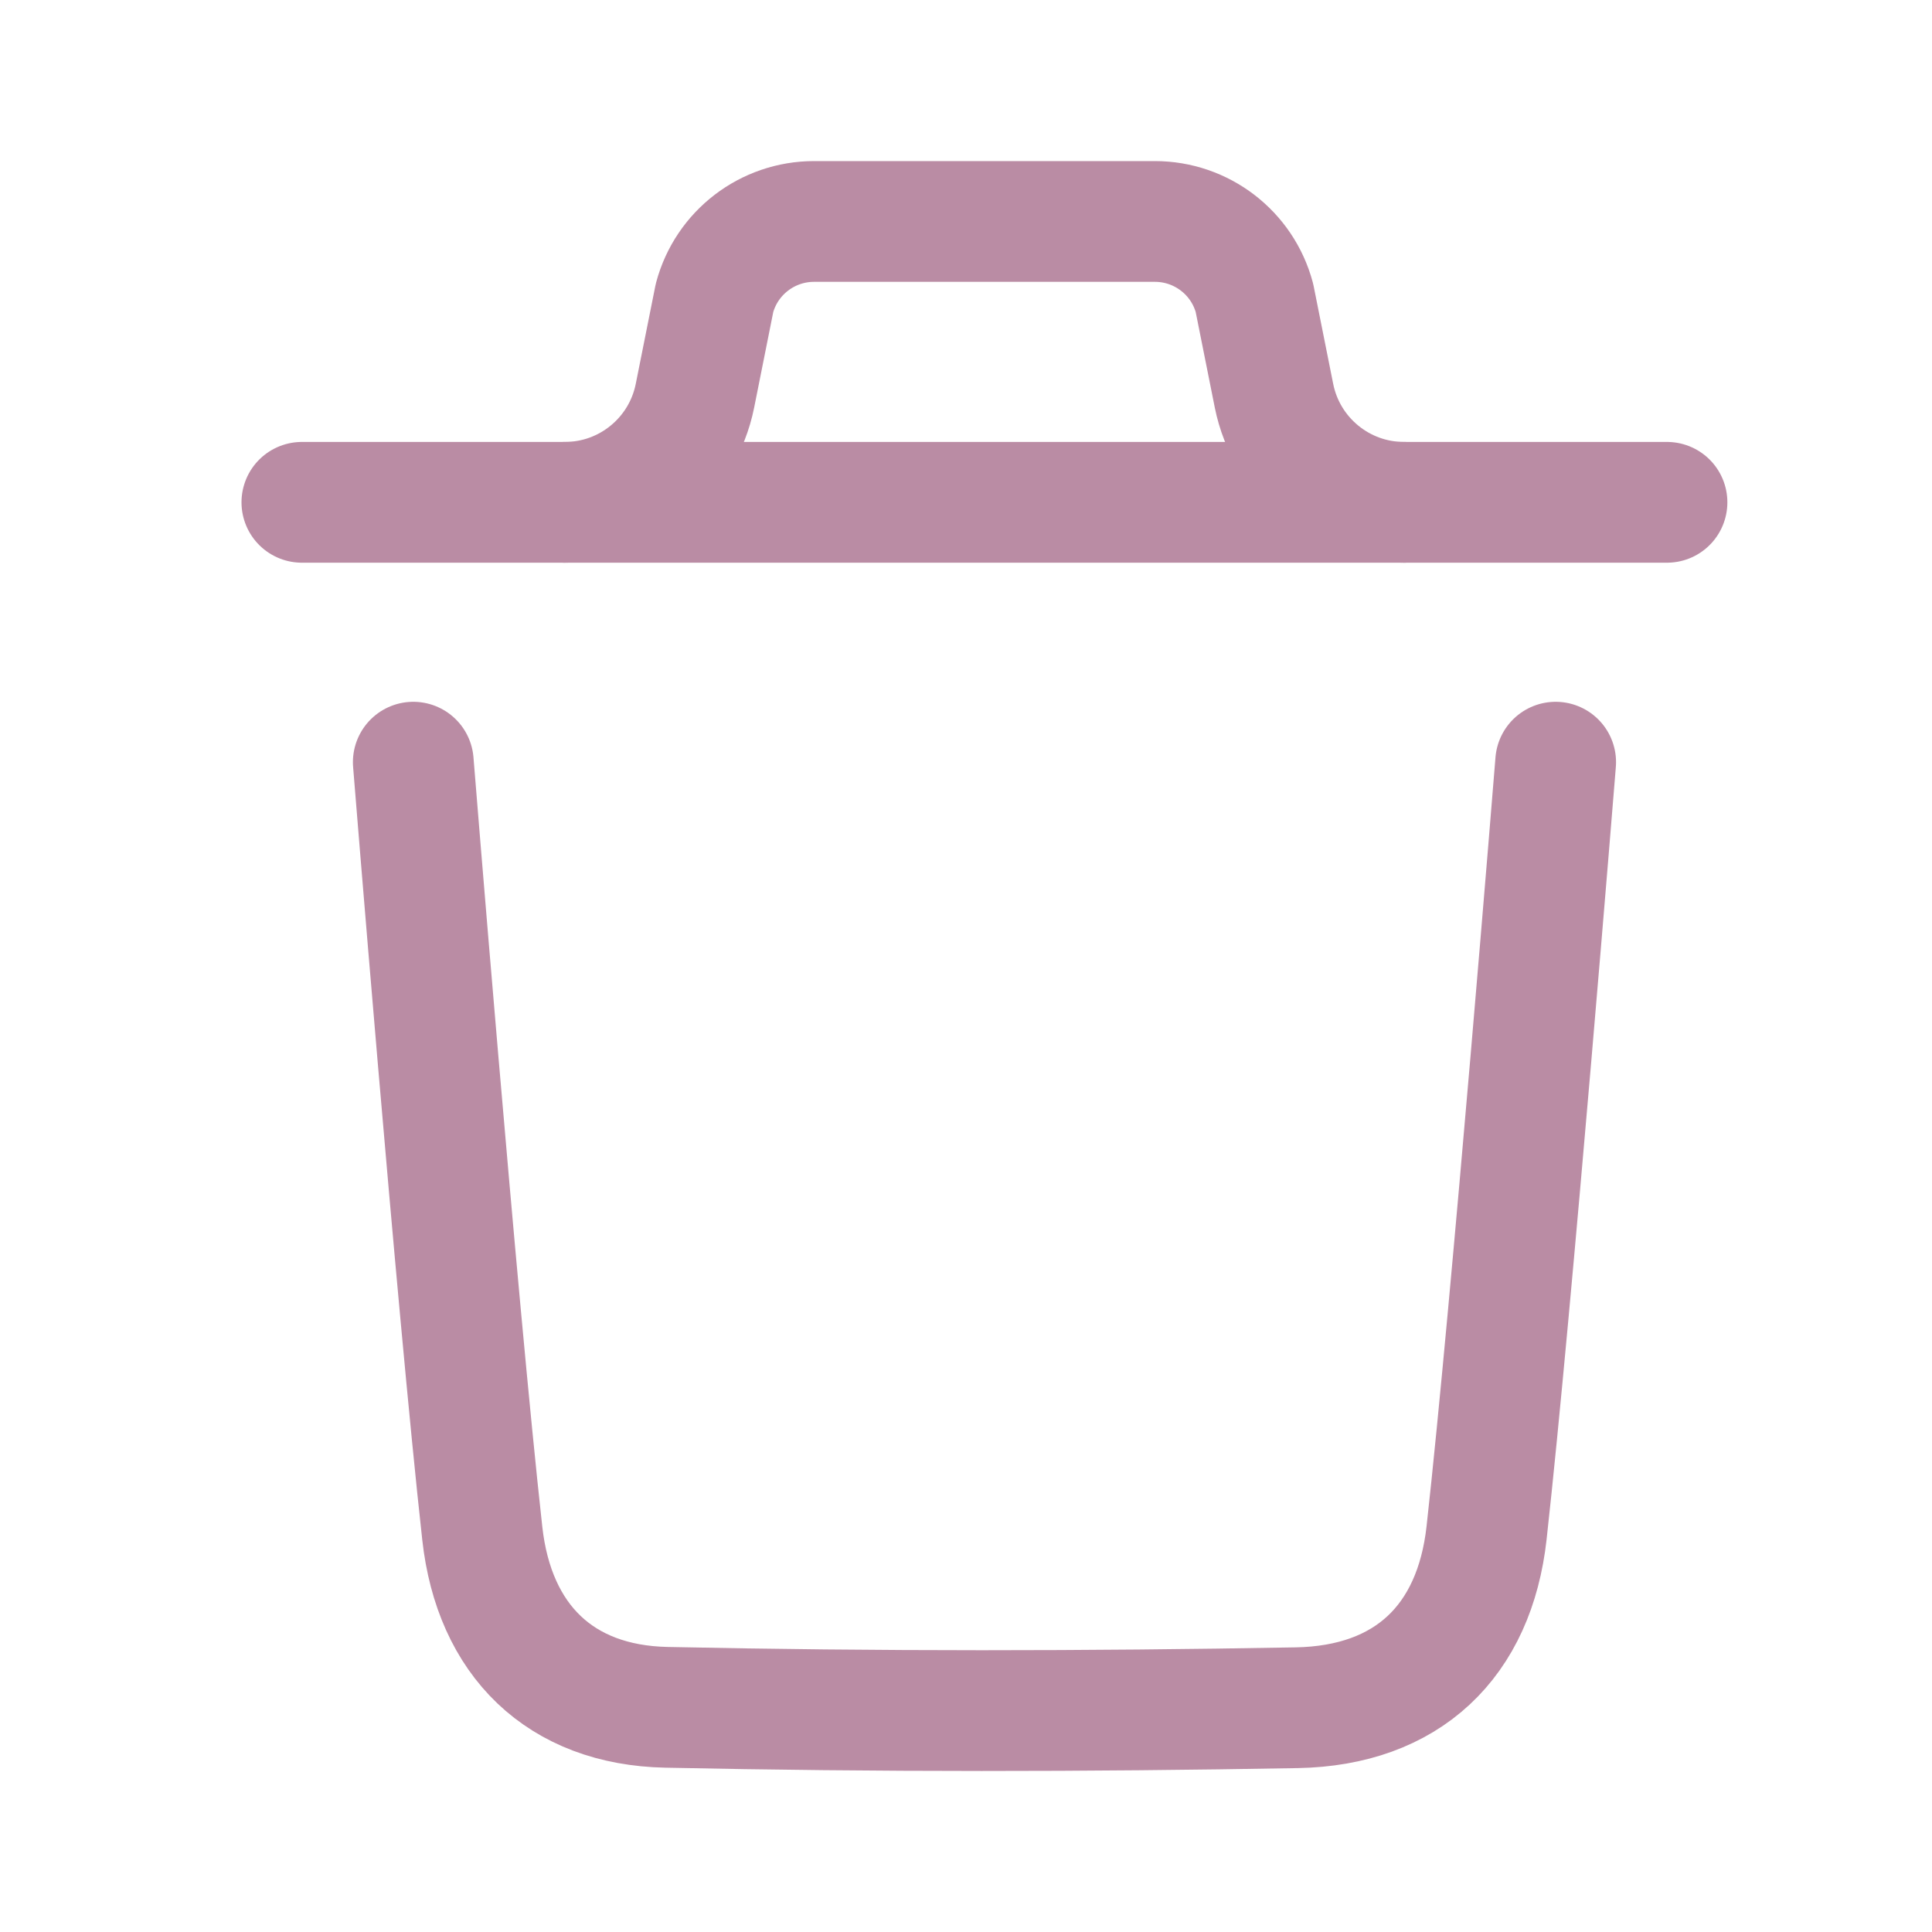
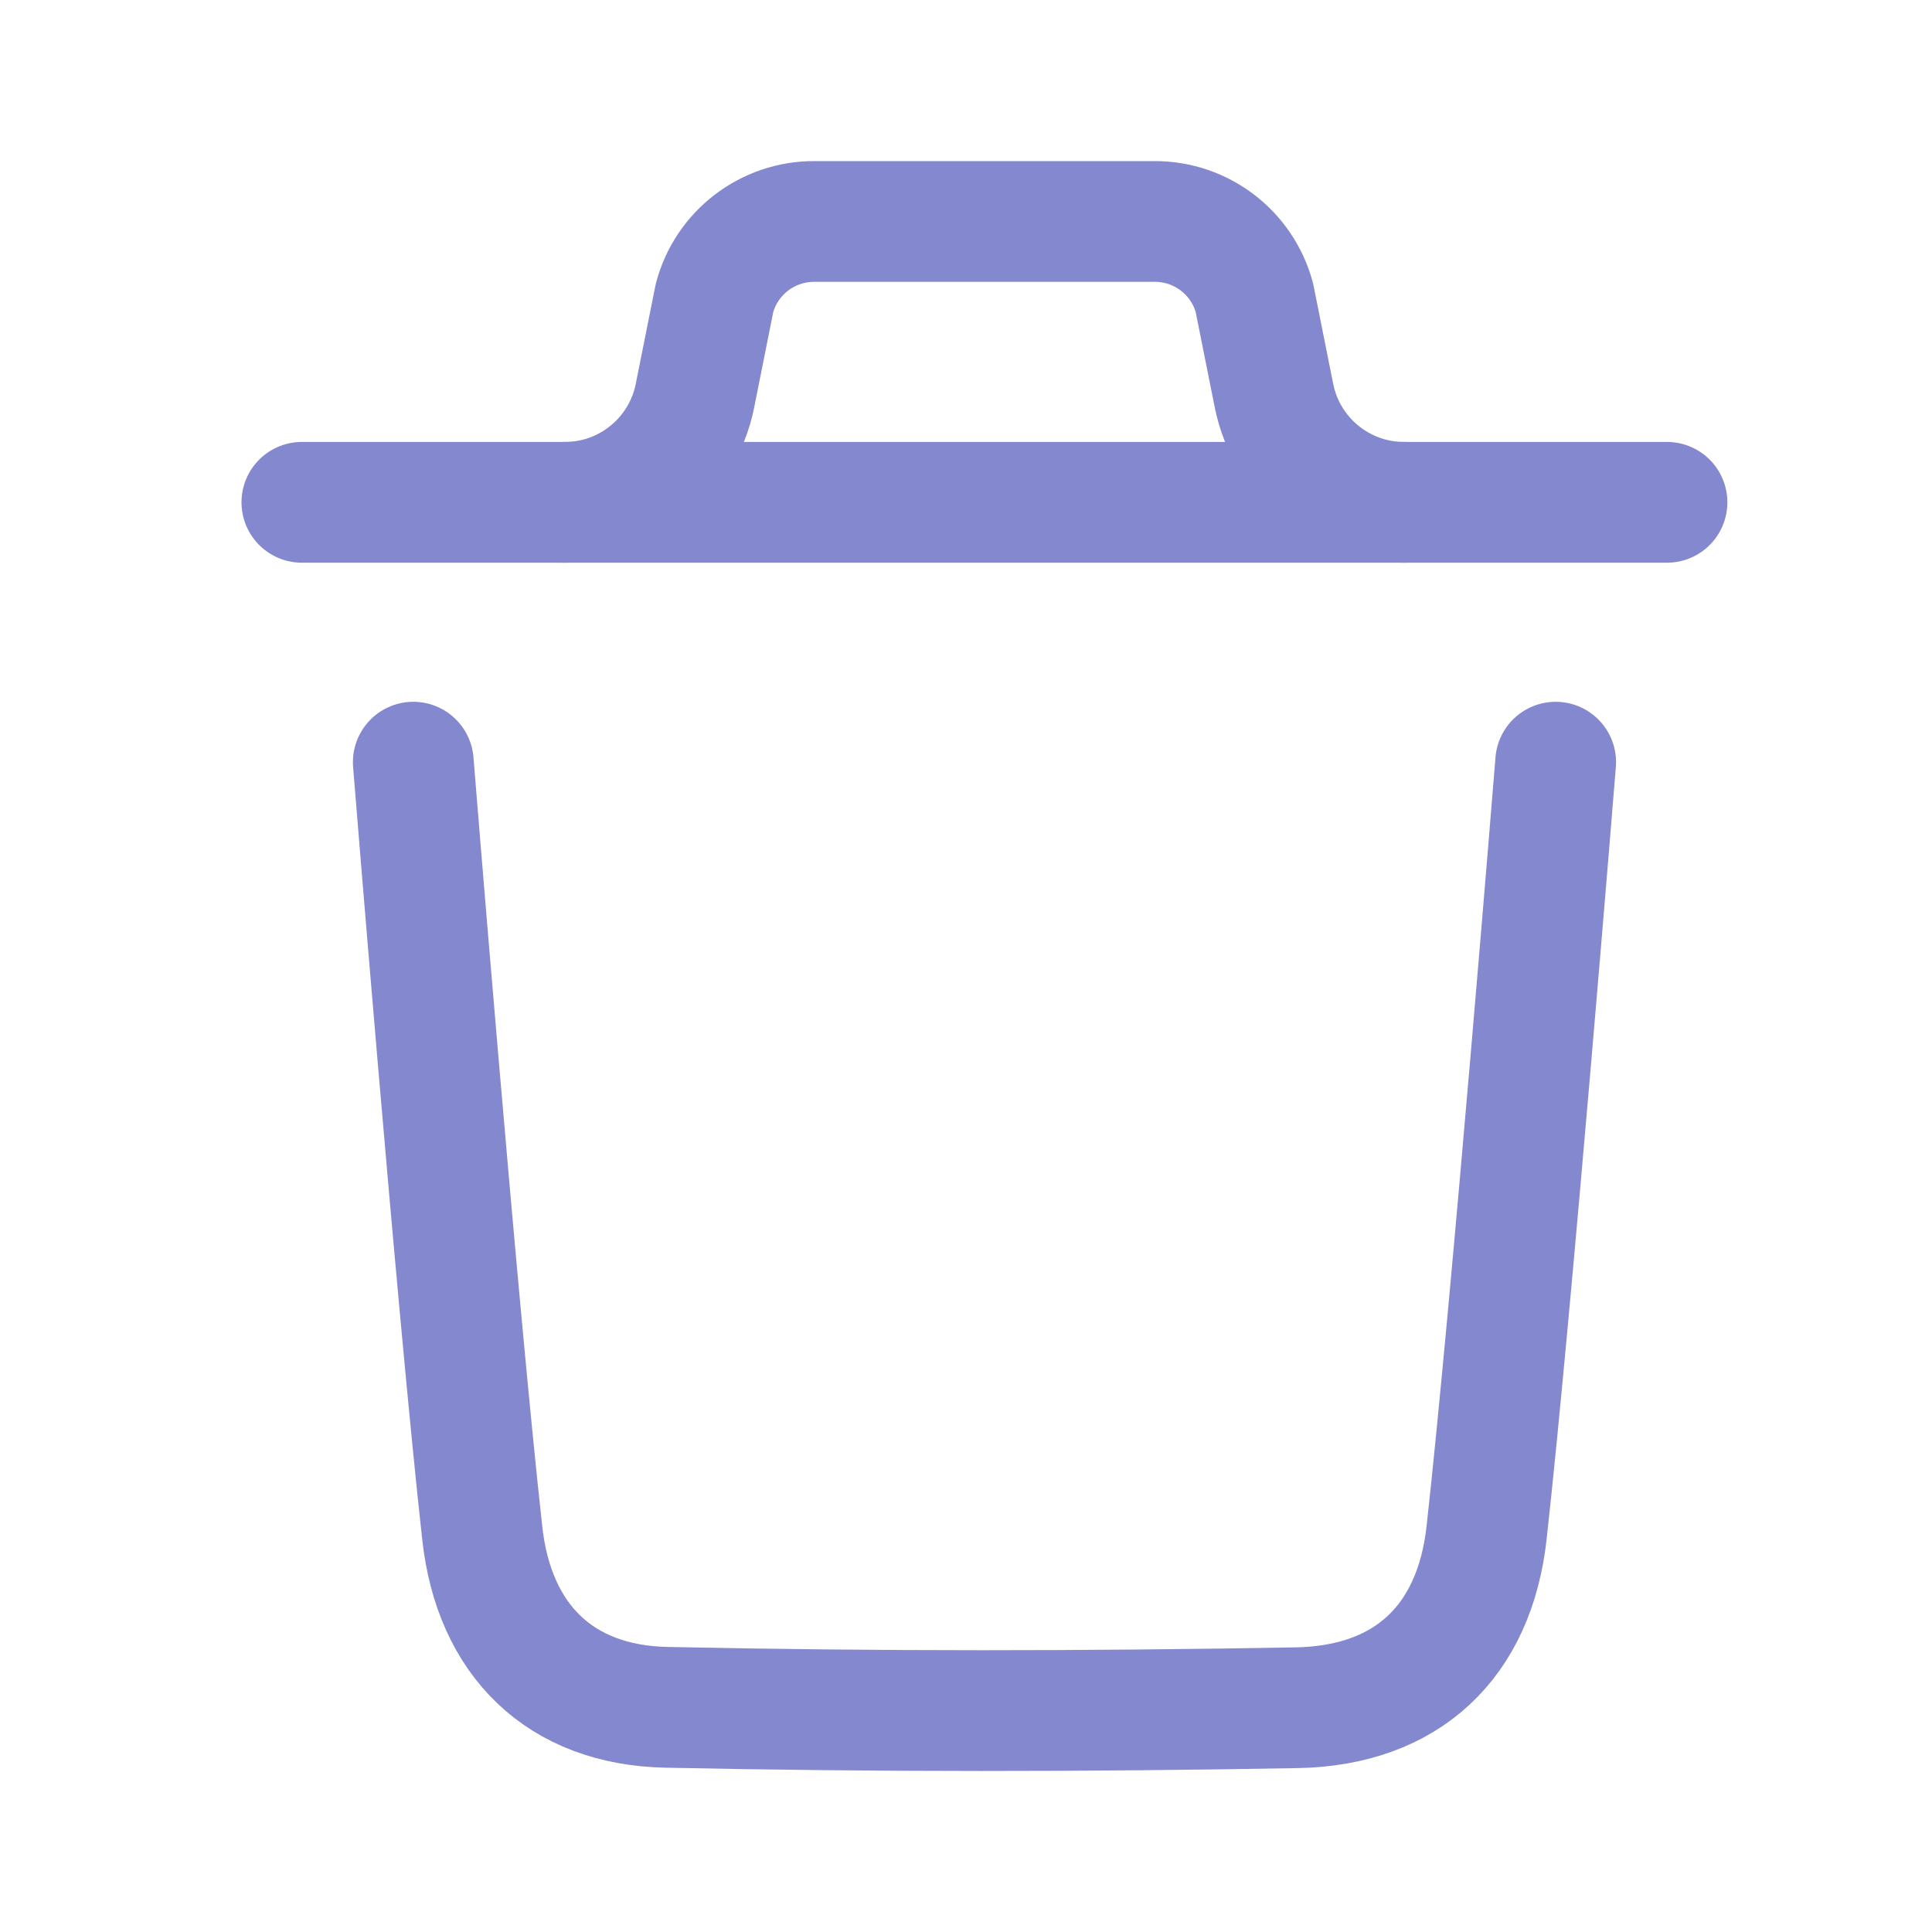
<svg xmlns="http://www.w3.org/2000/svg" width="24" height="24" viewBox="0 0 24 24" fill="none">
-   <path d="M19.325 9.468C19.325 9.468 18.782 16.203 18.467 19.04C18.317 20.395 17.48 21.189 16.109 21.214C13.5 21.261 10.888 21.264 8.28 21.209C6.961 21.182 6.138 20.378 5.991 19.047C5.674 16.185 5.134 9.468 5.134 9.468" stroke="#BA8CA4" stroke-width="1.5" stroke-linecap="round" stroke-linejoin="round" />
-   <path d="M20.708 6.24H3.75" stroke="#BA8CA4" stroke-width="1.5" stroke-linecap="round" stroke-linejoin="round" />
-   <path d="M17.441 6.24C16.656 6.24 15.98 5.685 15.826 4.916L15.583 3.7C15.433 3.139 14.925 2.751 14.346 2.751H10.113C9.534 2.751 9.026 3.139 8.876 3.7L8.633 4.916C8.479 5.685 7.803 6.24 7.018 6.24" stroke="#BA8CA4" stroke-width="1.5" stroke-linecap="round" stroke-linejoin="round" />
+   <path d="M19.325 9.468C19.325 9.468 18.782 16.203 18.467 19.04C18.317 20.395 17.48 21.189 16.109 21.214C13.5 21.261 10.888 21.264 8.28 21.209C6.961 21.182 6.138 20.378 5.991 19.047C5.674 16.185 5.134 9.468 5.134 9.468" stroke="#8388cf" stroke-width="1.5" stroke-linecap="round" stroke-linejoin="round" />
+   <path d="M20.708 6.24H3.75" stroke="#8388cf" stroke-width="1.5" stroke-linecap="round" stroke-linejoin="round" />
+   <path d="M17.441 6.24C16.656 6.24 15.98 5.685 15.826 4.916L15.583 3.7C15.433 3.139 14.925 2.751 14.346 2.751H10.113C9.534 2.751 9.026 3.139 8.876 3.7L8.633 4.916C8.479 5.685 7.803 6.24 7.018 6.24" stroke="#8388cf" stroke-width="1.5" stroke-linecap="round" stroke-linejoin="round" />
</svg>
